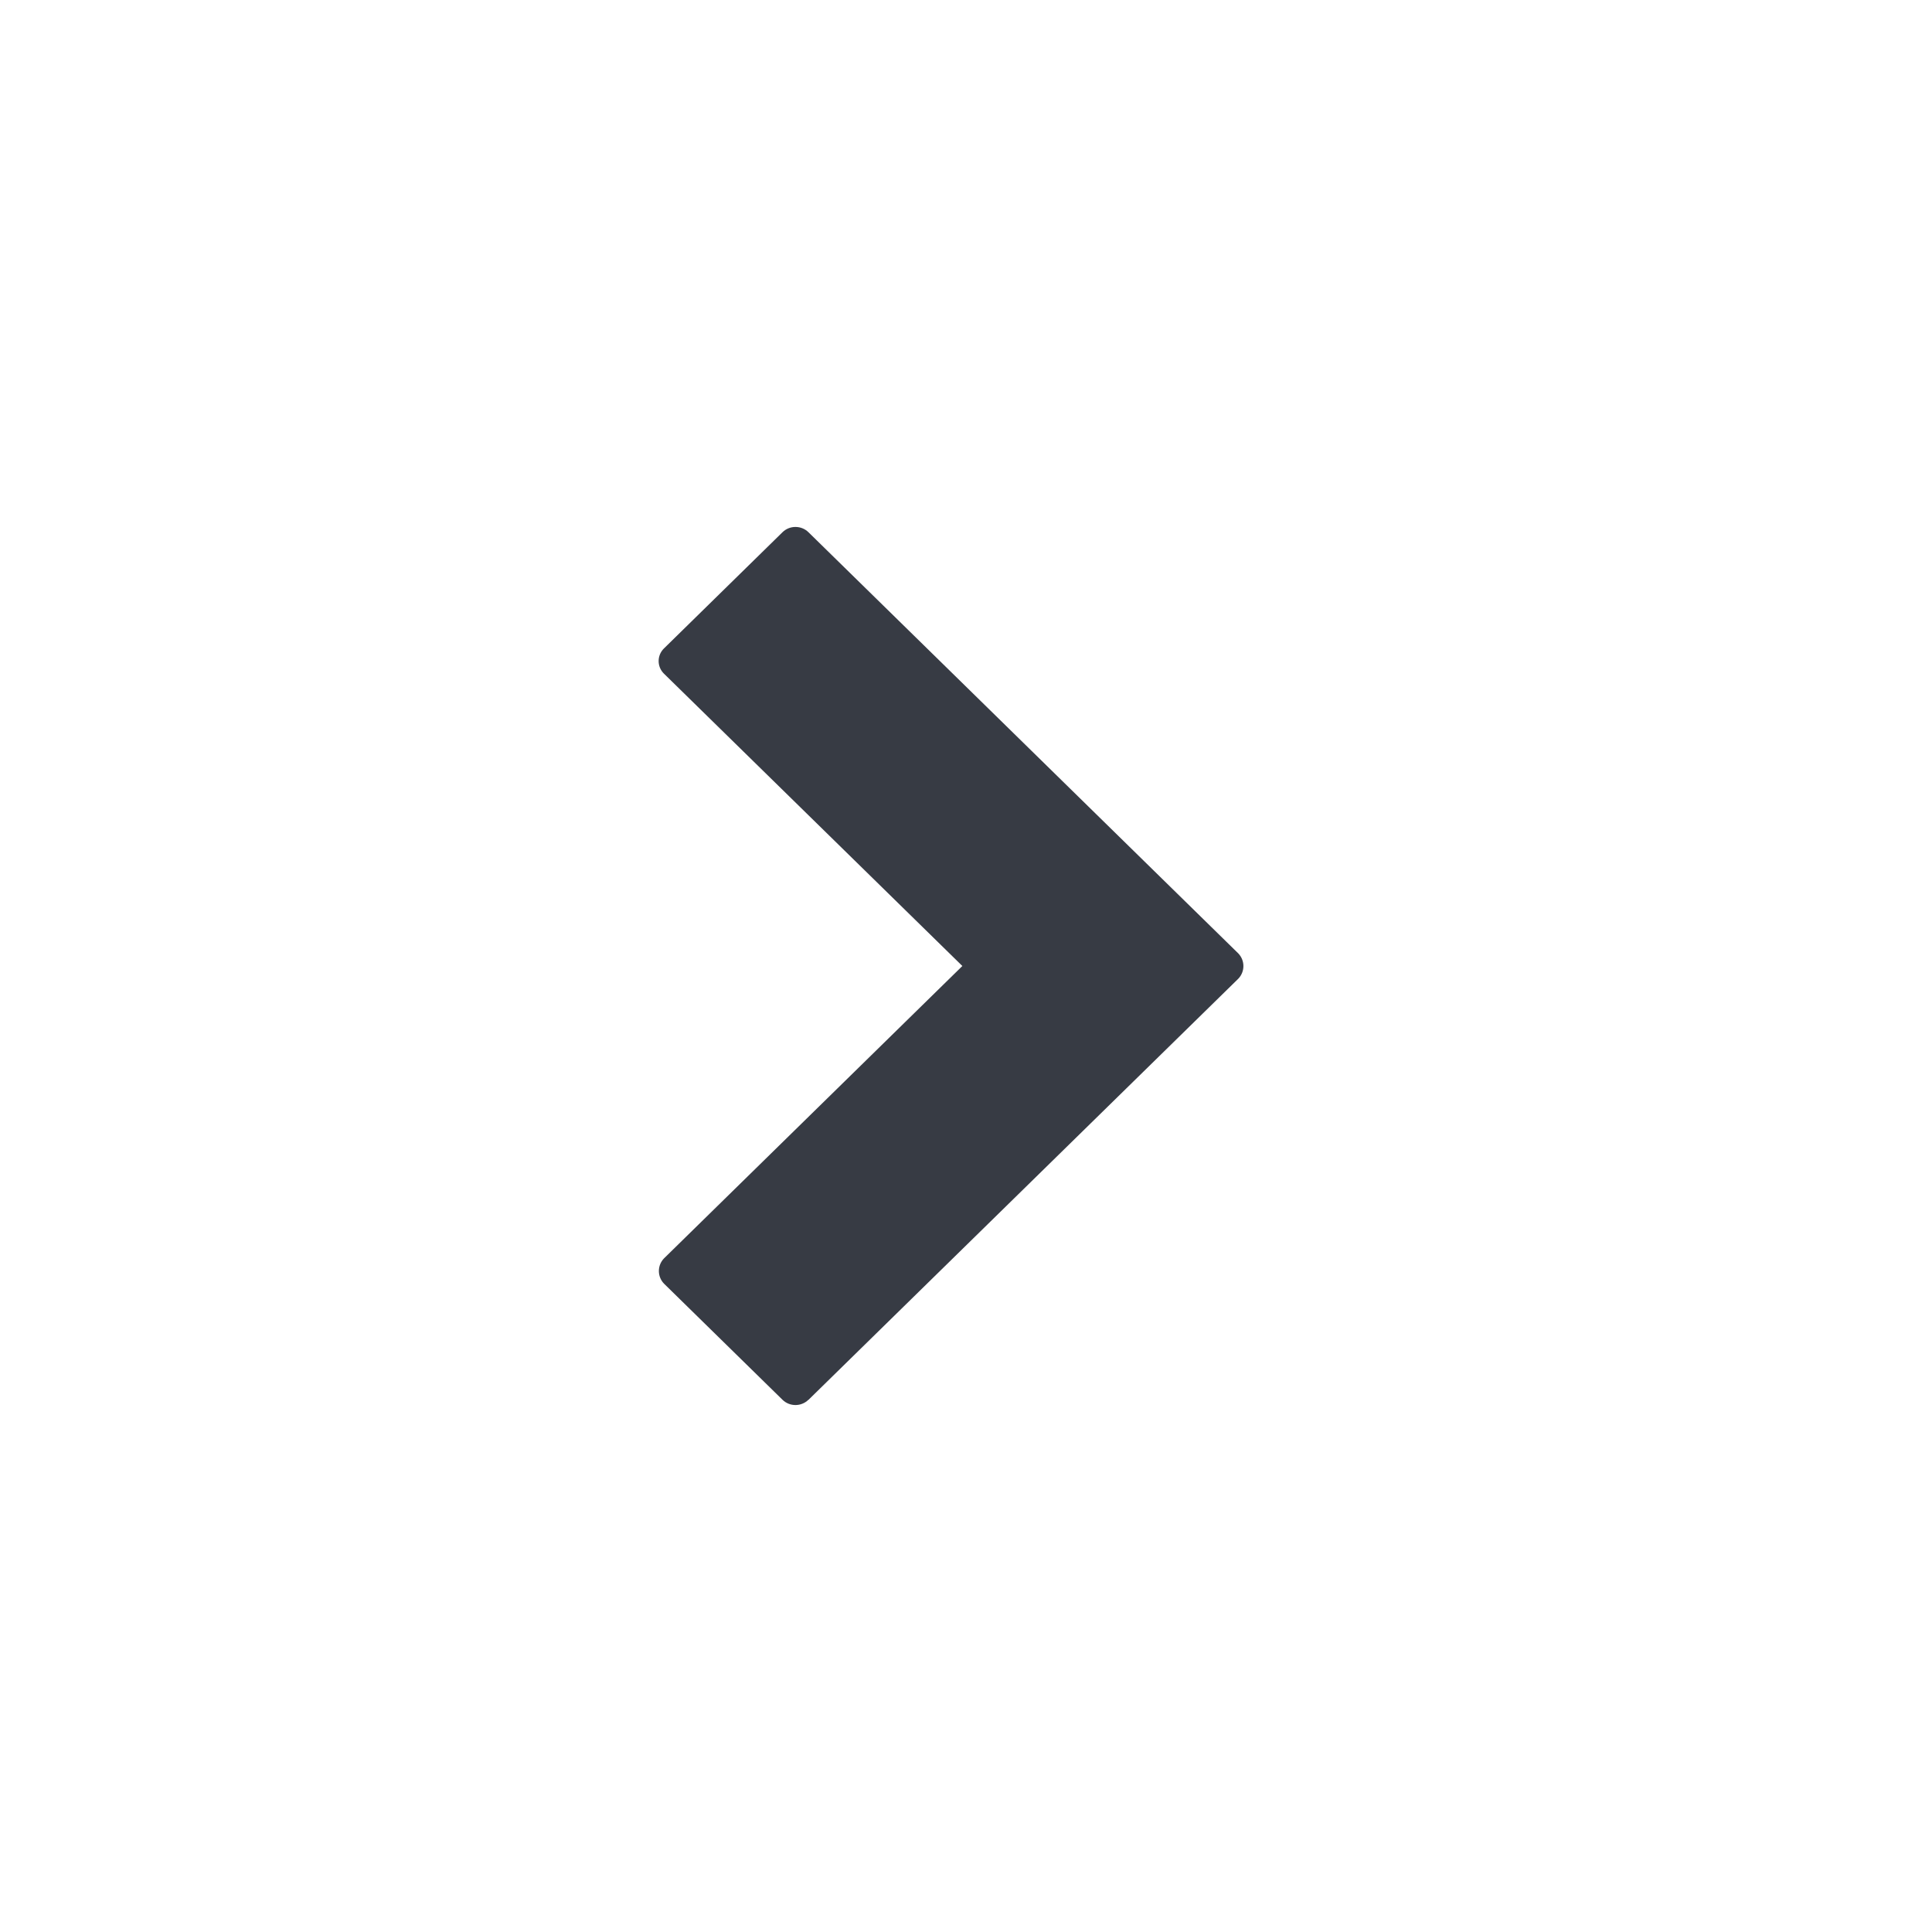
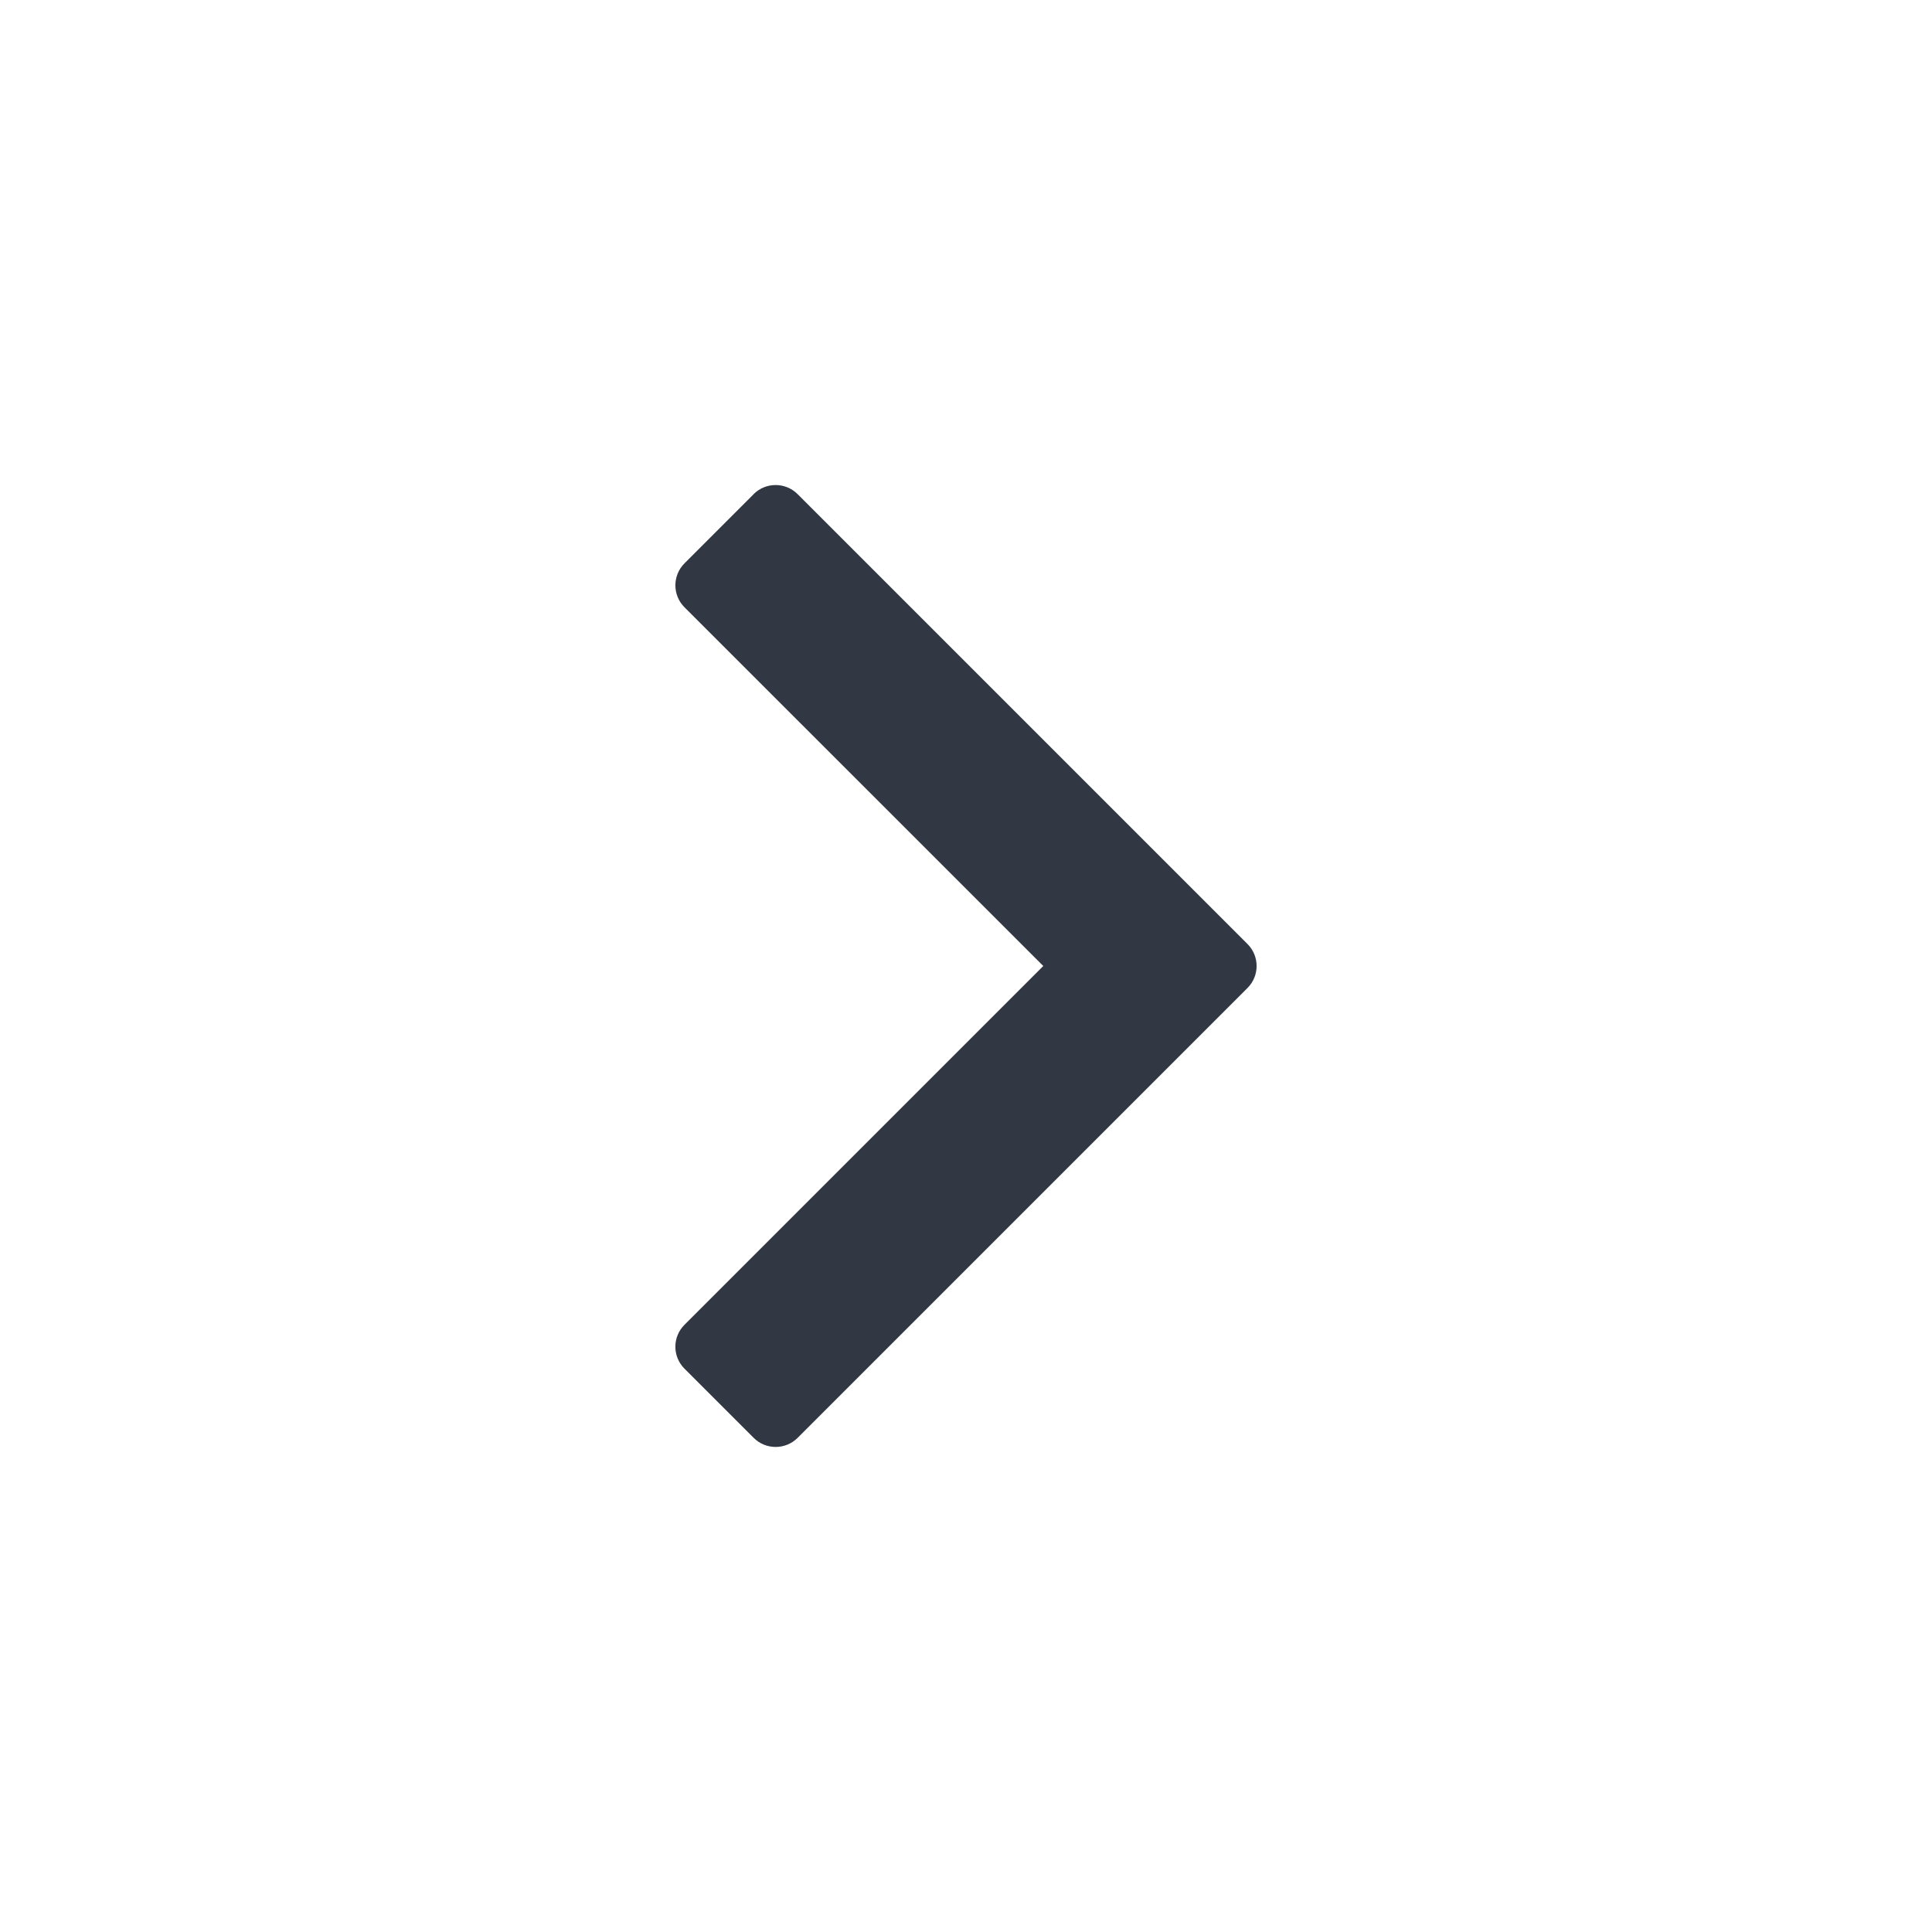
- <svg xmlns="http://www.w3.org/2000/svg" width="44" height="44" viewBox="0 0 44 44">
-   <path fill="#373B44" fill-rule="evenodd" d="M18.41 31.88a.423.423 0 0 1-.588 0l-2.7-2.646a.413.413 0 0 1 0-.575L21.917 22l-6.795-6.657a.401.401 0 0 1 0-.576l2.7-2.647a.419.419 0 0 1 .295-.119c.11 0 .215.042.294.119l9.79 9.593a.415.415 0 0 1 0 .577l-9.79 9.592z" />
+ <svg xmlns="http://www.w3.org/2000/svg" width="24" height="24" viewBox="0 0 24 24">
+   <path fill="#323843" fill-rule="evenodd" d="M9.362 6.139l-.859.859a.386.386 0 0 0 0 .546L12.96 12l-4.457 4.457a.384.384 0 0 0 0 .545l.86.86c.15.15.395.15.545 0l5.59-5.59a.386.386 0 0 0 0-.544l-5.59-5.59a.387.387 0 0 0-.546 0" />
</svg>
